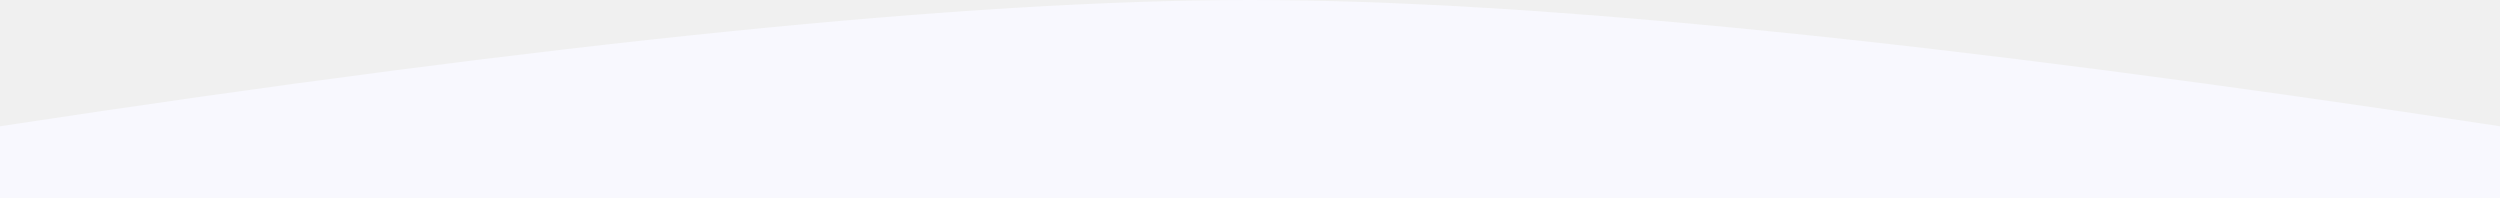
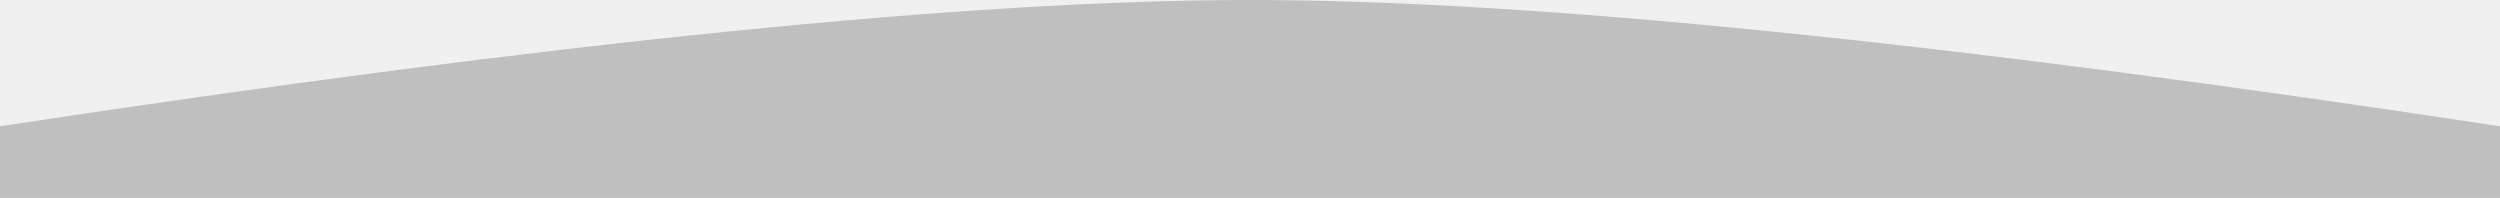
<svg xmlns="http://www.w3.org/2000/svg" xmlns:xlink="http://www.w3.org/1999/xlink" width="1440" height="114">
  <defs>
    <path id="a" d="M0 0h1440v114H0z" />
  </defs>
  <g fill="none" fill-rule="evenodd">
    <mask id="b" fill="#fff">
      <use xlink:href="#a" />
    </mask>
-     <path d="M0 72.728C318.801 24.243 558.801 0 720 0c161.199 0 401.199 24.243 720 72.728v765.146H0V72.728z" fill="#F8F8FE" mask="url(#b)" />
+     <path d="M0 72.728C318.801 24.243 558.801 0 720 0c161.199 0 401.199 24.243 720 72.728v765.146H0V72.728z" fill="hsl(0, 0%, 75%)" mask="url(#b)" />
  </g>
</svg>
